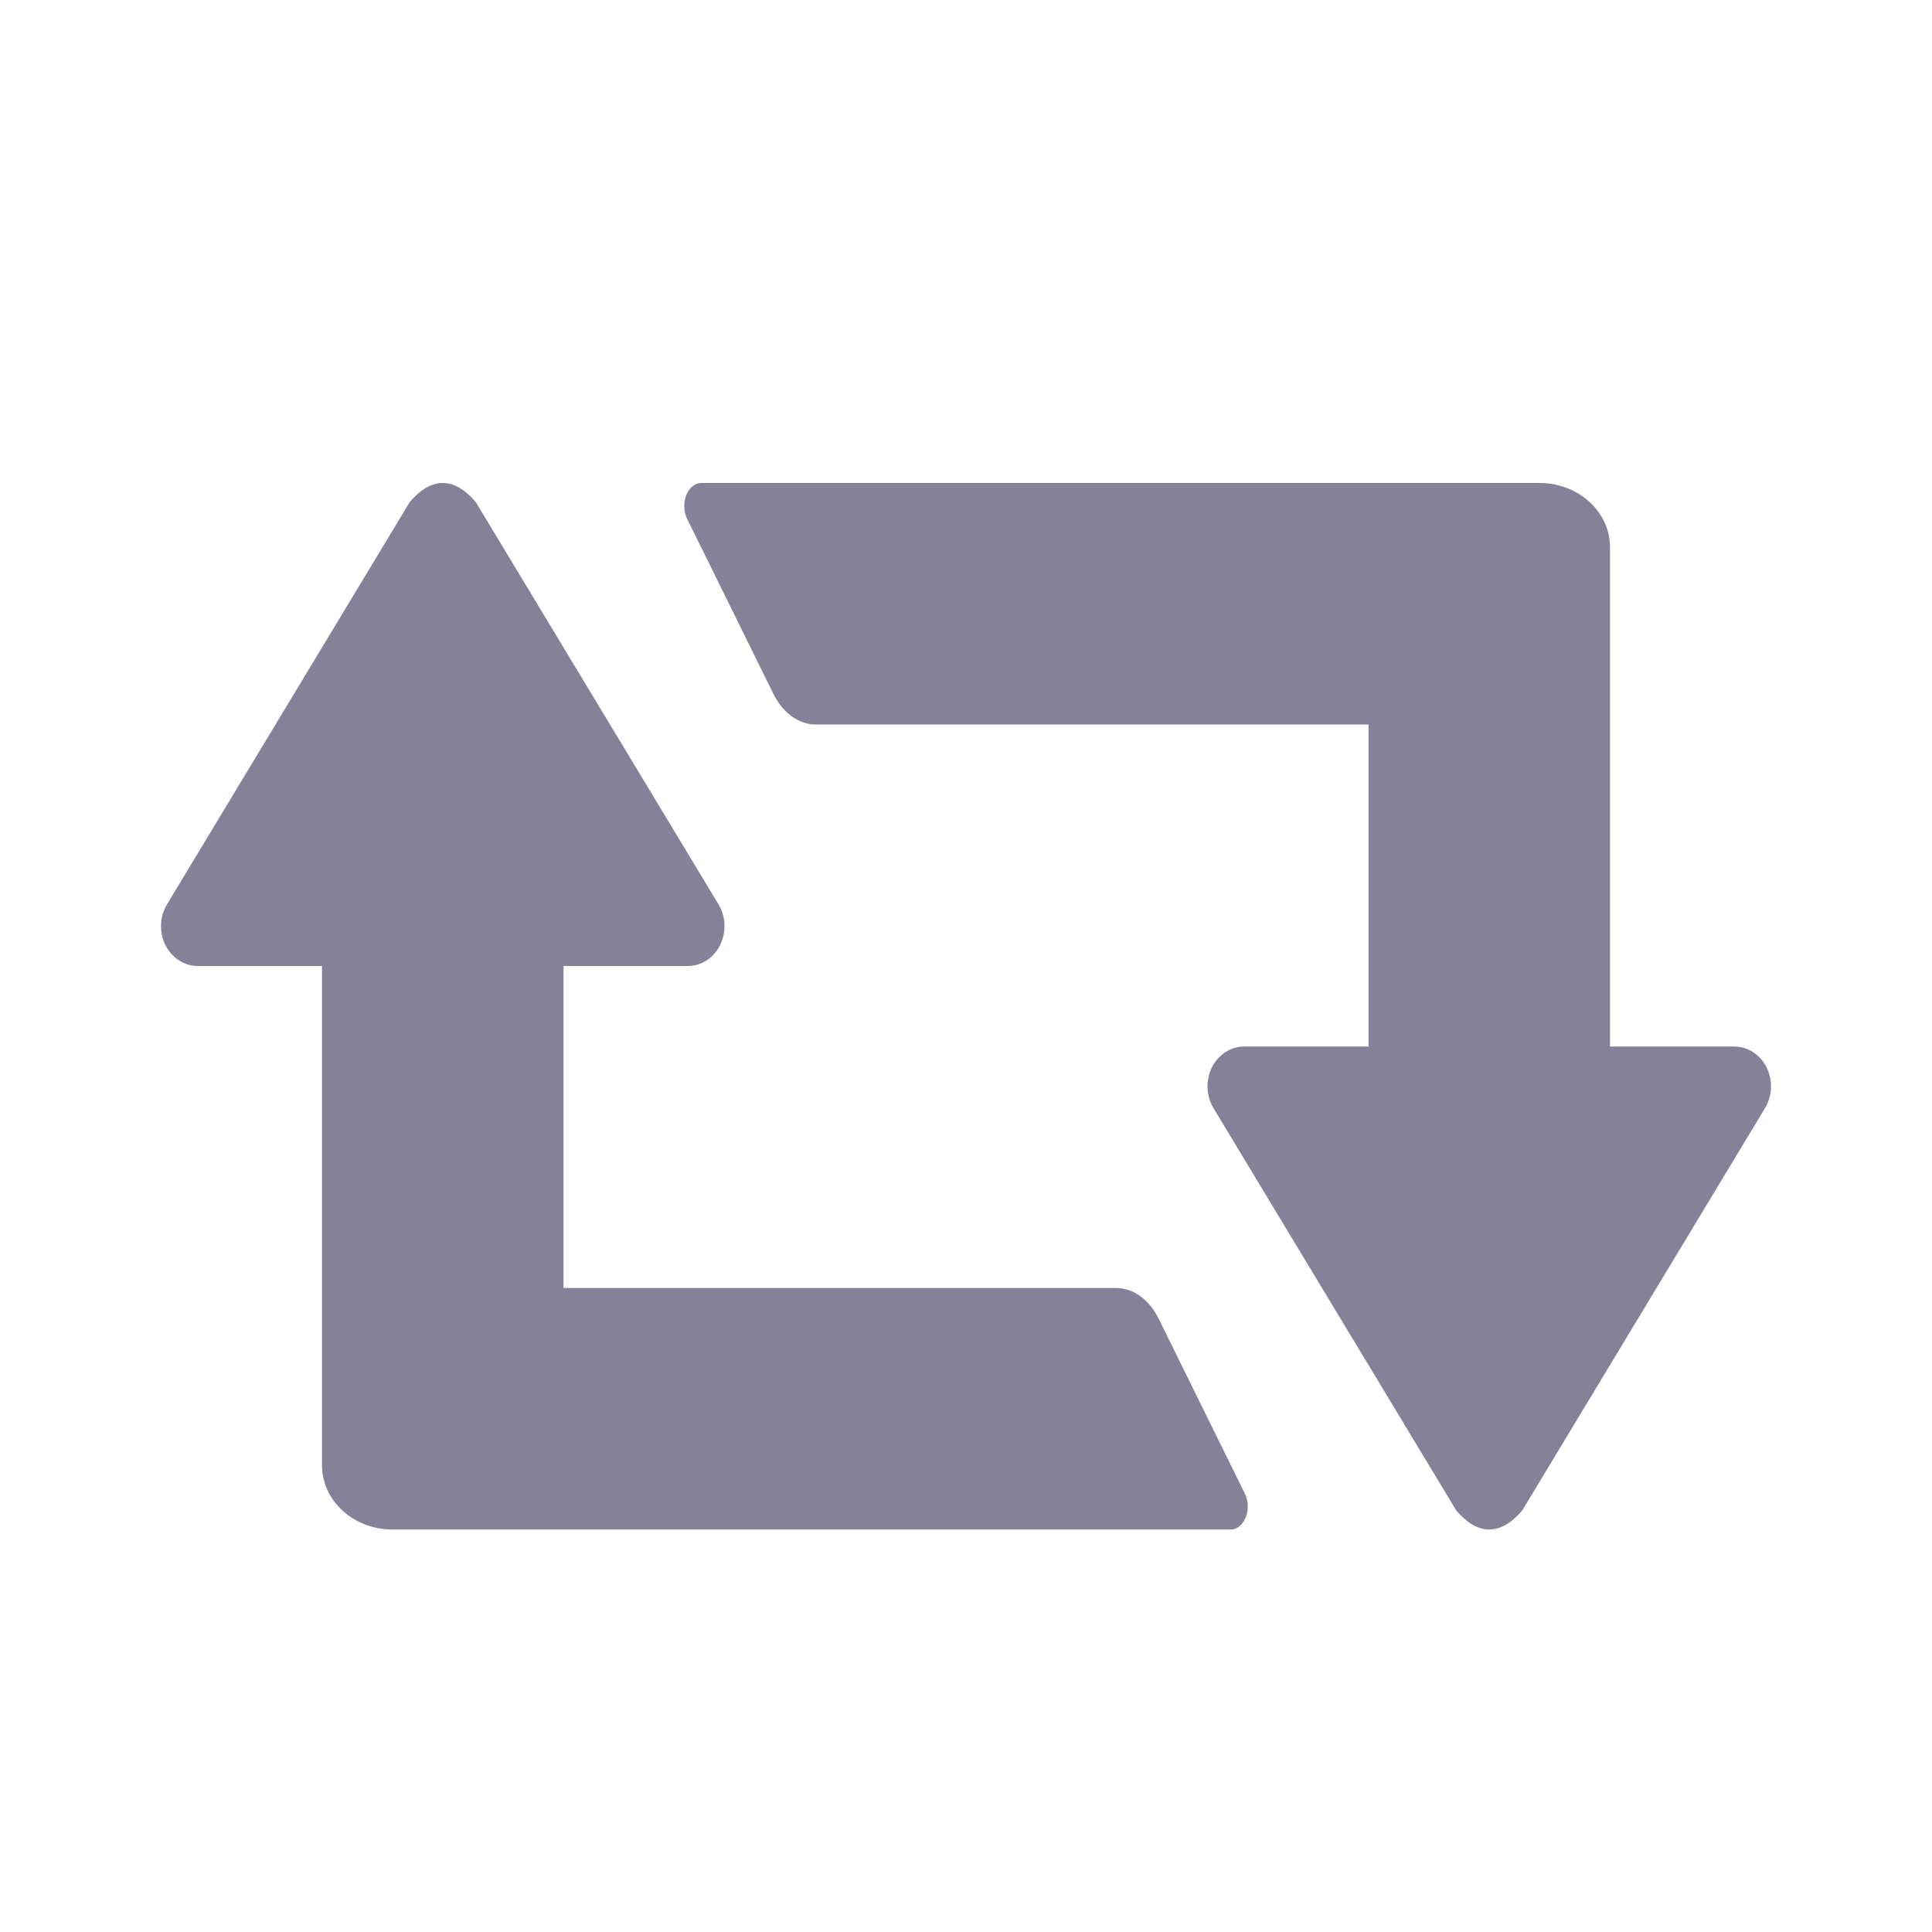
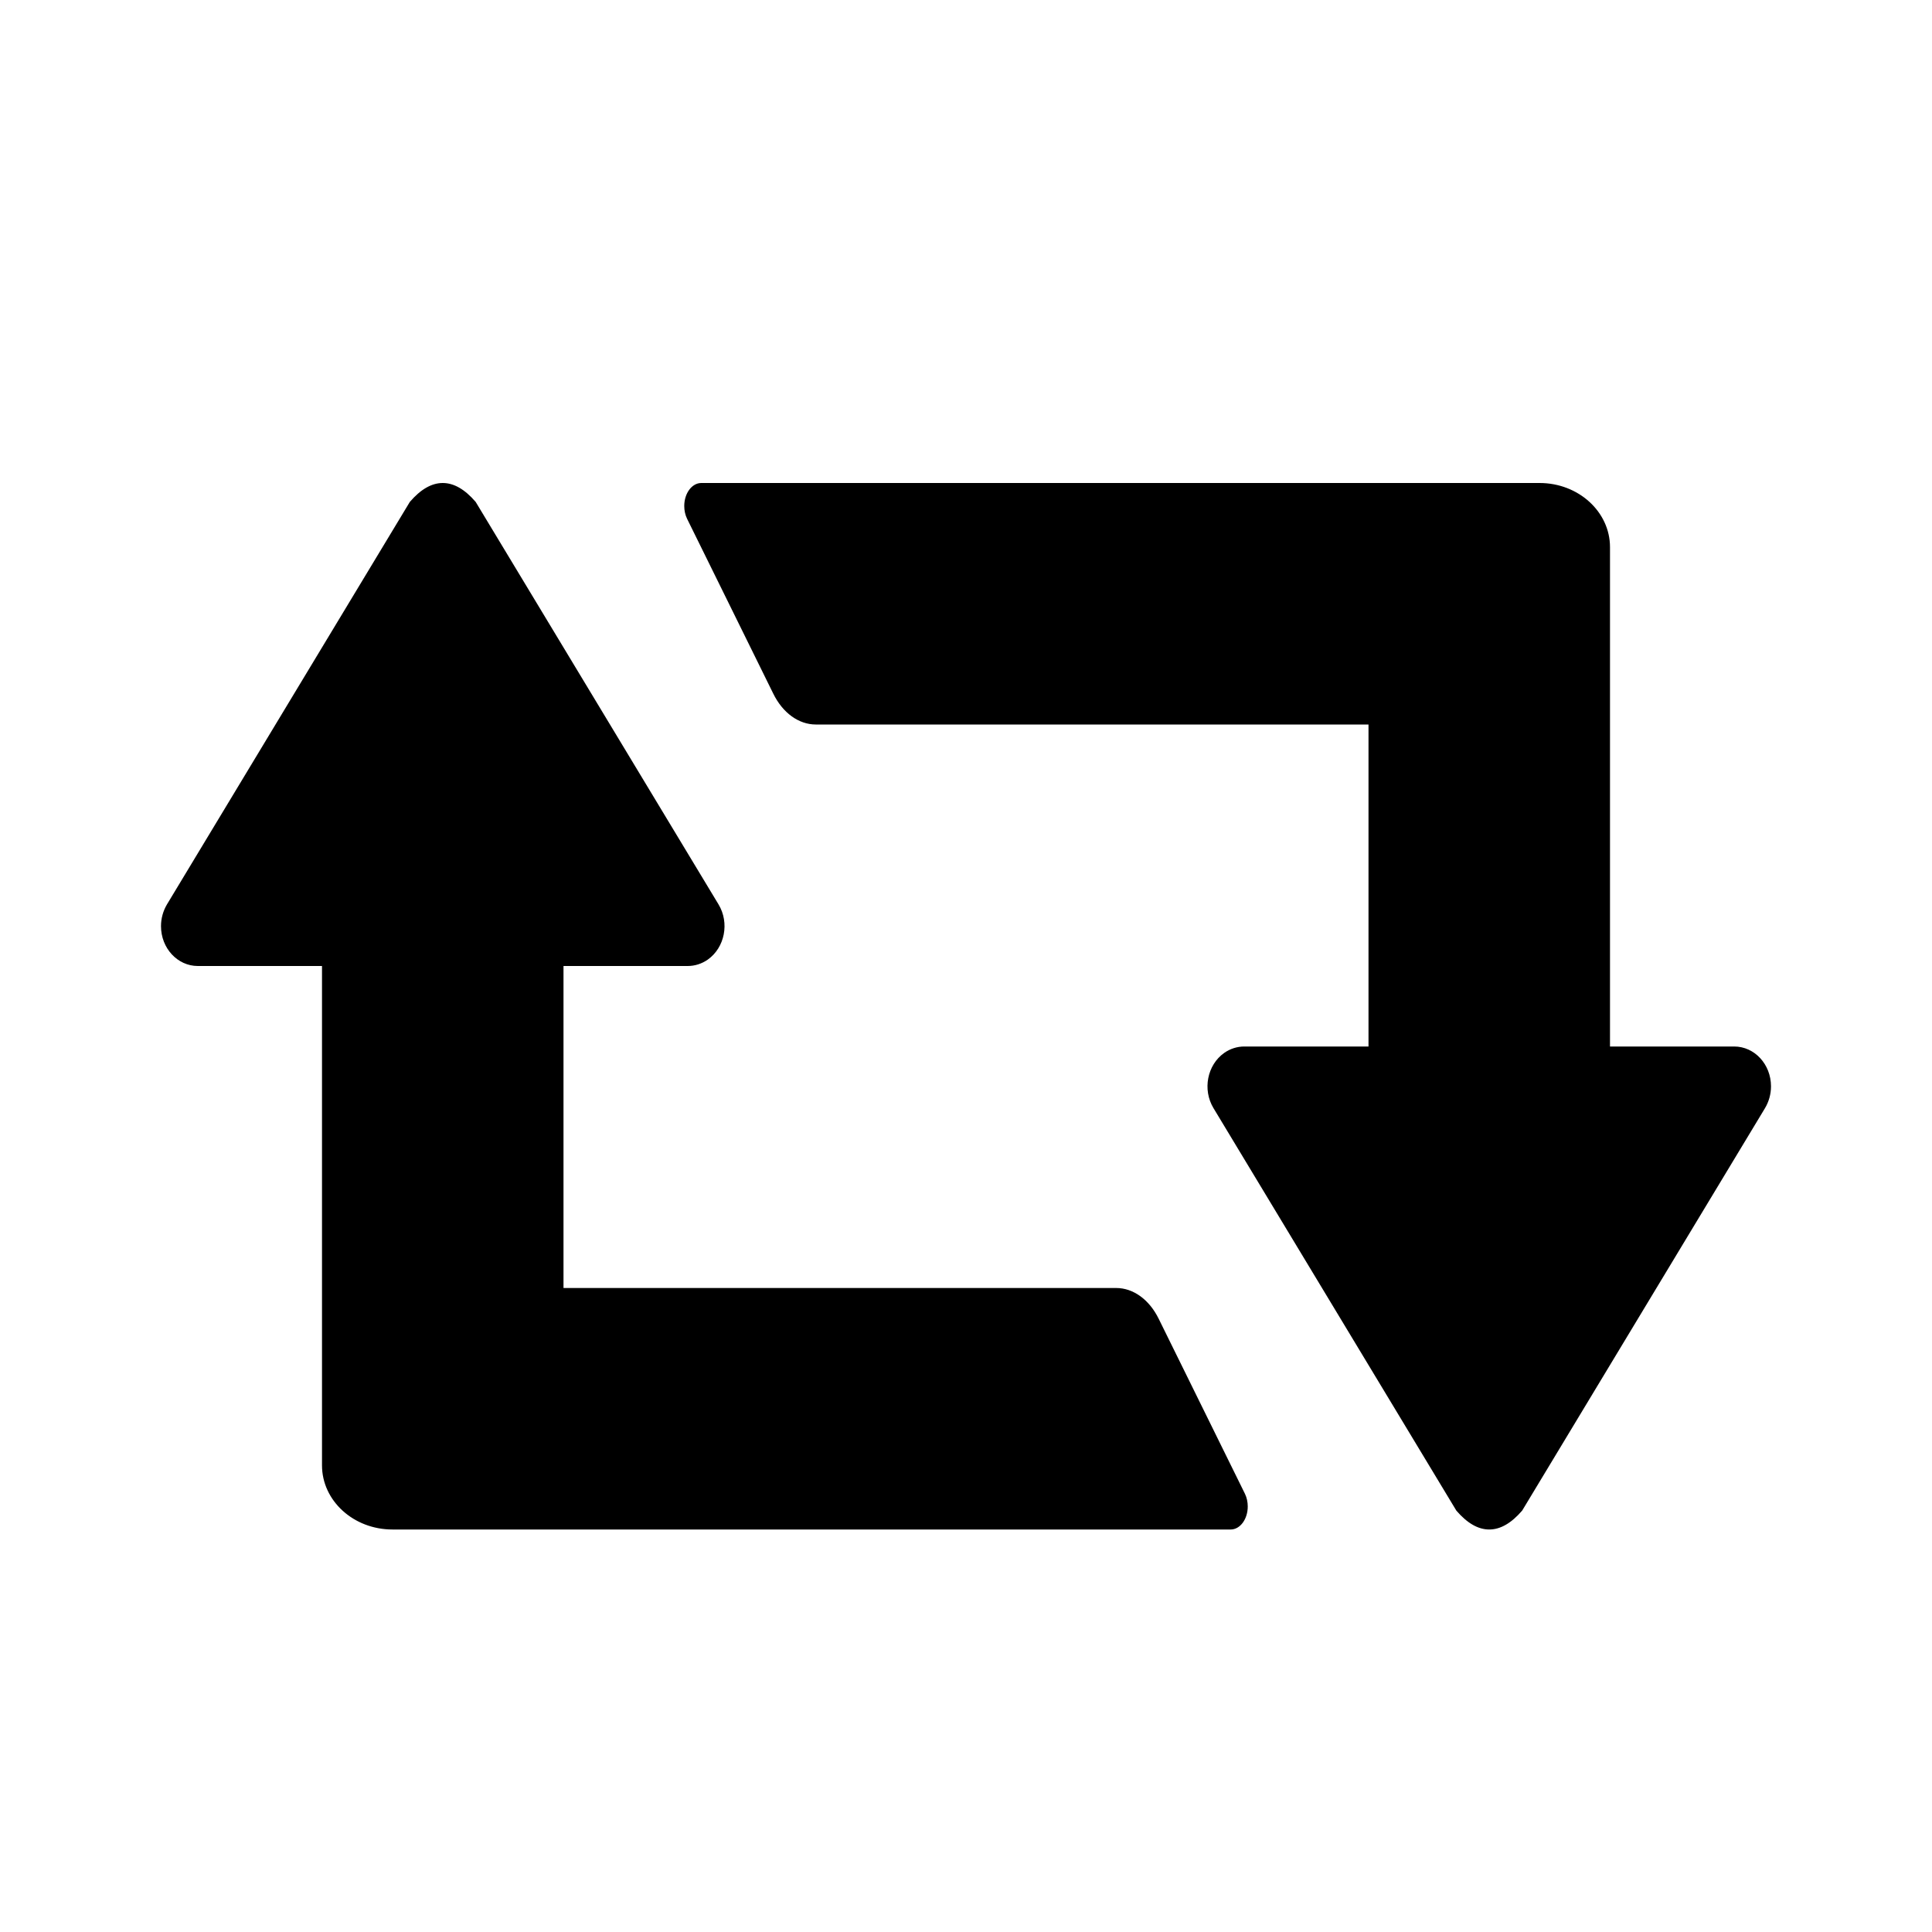
<svg xmlns="http://www.w3.org/2000/svg" width="24" height="24" viewBox="0 0 24 24">
  <g fill="none" fill-rule="evenodd">
    <rect width="24" height="24" />
-     <path fill="#858199" d="M7,16 L13.866,16 C14.078,16 14.277,16.144 14.394,16.383 L15.465,18.556 C15.488,18.603 15.5,18.658 15.5,18.714 C15.5,18.872 15.405,19 15.288,19 L6.125,19 L4.875,19 C4.392,19 4,18.643 4,18.203 L4,12 L2.457,12 C2.205,12 2,11.779 2,11.505 C2,11.409 2.026,11.316 2.074,11.235 L5.091,6.235 C5.226,6.078 5.362,6 5.5,6 C5.638,6 5.774,6.078 5.909,6.235 L8.926,11.235 C9.064,11.464 9.004,11.77 8.793,11.92 C8.719,11.972 8.632,12 8.543,12 L7,12 L7,16 Z M17,9 L10.134,9 C9.922,9 9.723,8.856 9.606,8.617 L8.535,6.444 C8.512,6.397 8.5,6.342 8.5,6.286 C8.5,6.128 8.595,6 8.712,6 L17.875,6 L19.125,6 C19.608,6 20,6.357 20,6.797 L20,13 L21.543,13 C21.795,13 22,13.221 22,13.495 C22,13.591 21.974,13.684 21.926,13.765 L18.909,18.765 C18.774,18.922 18.638,19 18.5,19 C18.362,19 18.226,18.922 18.091,18.765 L15.074,13.765 C14.936,13.536 14.996,13.23 15.207,13.08 C15.281,13.028 15.368,13 15.457,13 L17,13 L17,9 Z" />
+     <path fill="#000" d="M7,16 L13.866,16 C14.078,16 14.277,16.144 14.394,16.383 L15.465,18.556 C15.488,18.603 15.5,18.658 15.5,18.714 C15.5,18.872 15.405,19 15.288,19 L6.125,19 L4.875,19 C4.392,19 4,18.643 4,18.203 L4,12 L2.457,12 C2.205,12 2,11.779 2,11.505 C2,11.409 2.026,11.316 2.074,11.235 L5.091,6.235 C5.226,6.078 5.362,6 5.5,6 C5.638,6 5.774,6.078 5.909,6.235 L8.926,11.235 C9.064,11.464 9.004,11.77 8.793,11.92 C8.719,11.972 8.632,12 8.543,12 L7,12 L7,16 Z M17,9 L10.134,9 C9.922,9 9.723,8.856 9.606,8.617 L8.535,6.444 C8.512,6.397 8.5,6.342 8.5,6.286 C8.5,6.128 8.595,6 8.712,6 L17.875,6 L19.125,6 C19.608,6 20,6.357 20,6.797 L20,13 L21.543,13 C21.795,13 22,13.221 22,13.495 C22,13.591 21.974,13.684 21.926,13.765 L18.909,18.765 C18.774,18.922 18.638,19 18.5,19 C18.362,19 18.226,18.922 18.091,18.765 L15.074,13.765 C14.936,13.536 14.996,13.23 15.207,13.08 C15.281,13.028 15.368,13 15.457,13 L17,13 L17,9 Z" />
  </g>
</svg>
